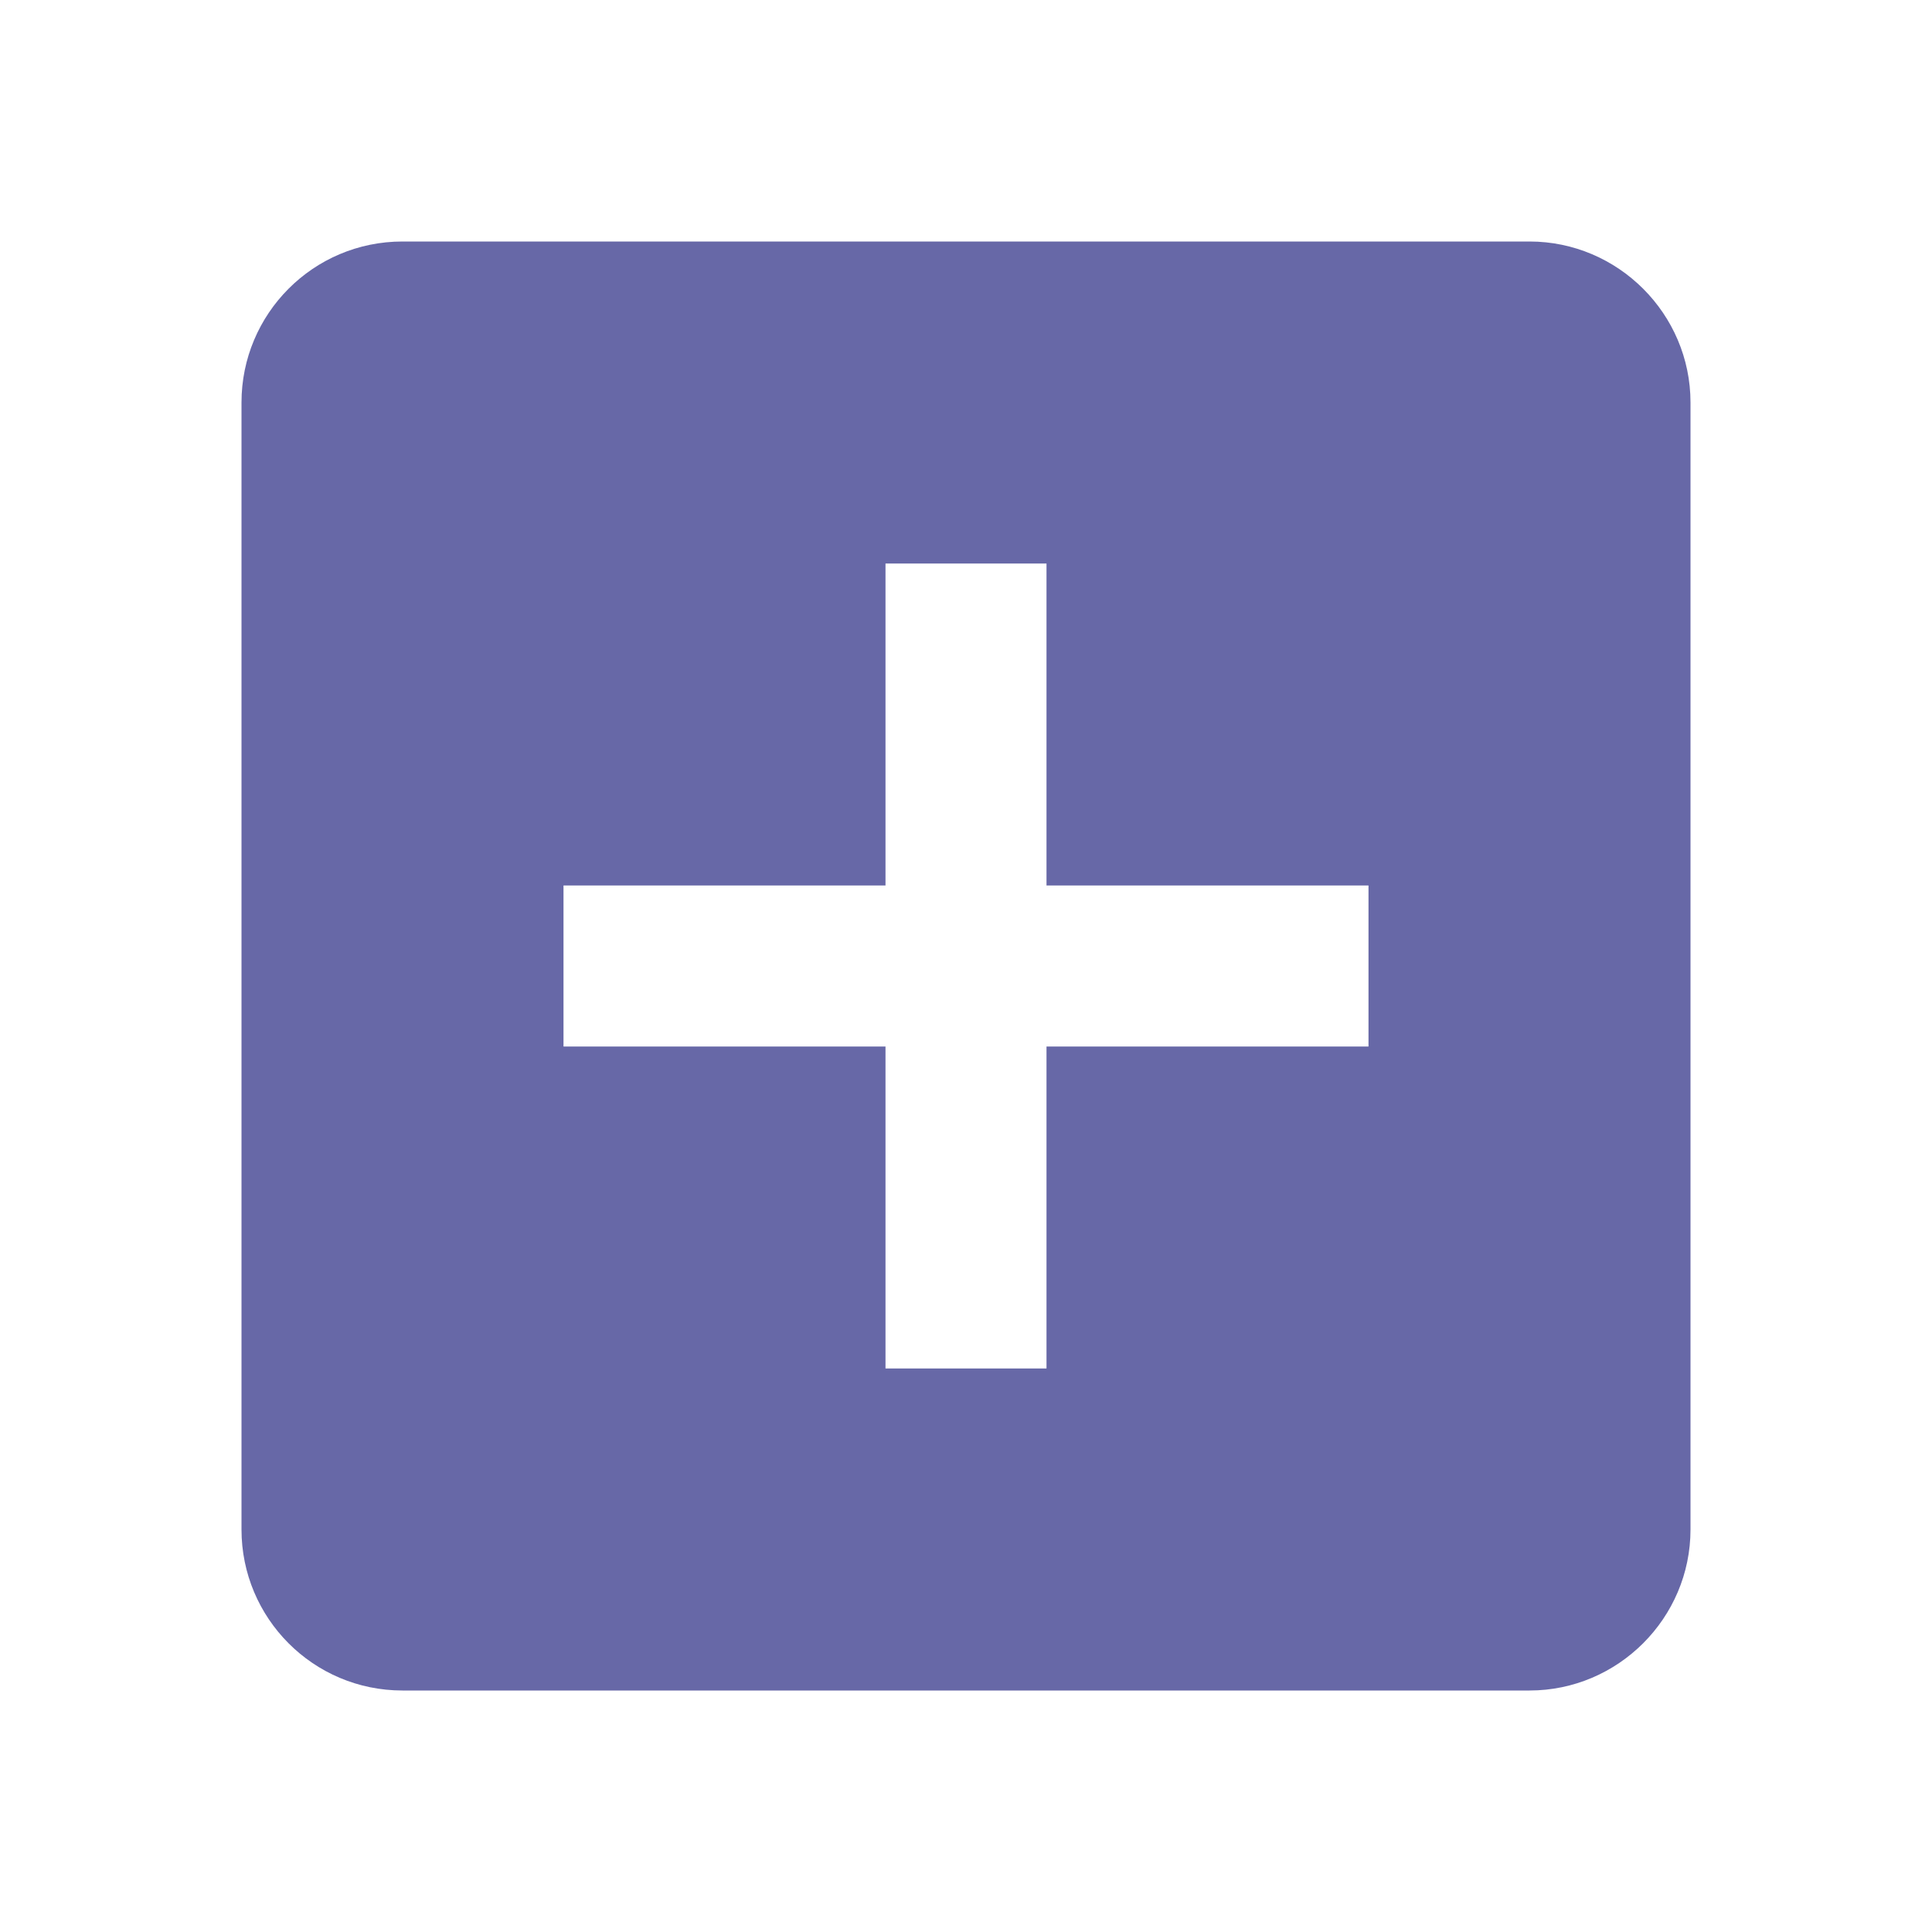
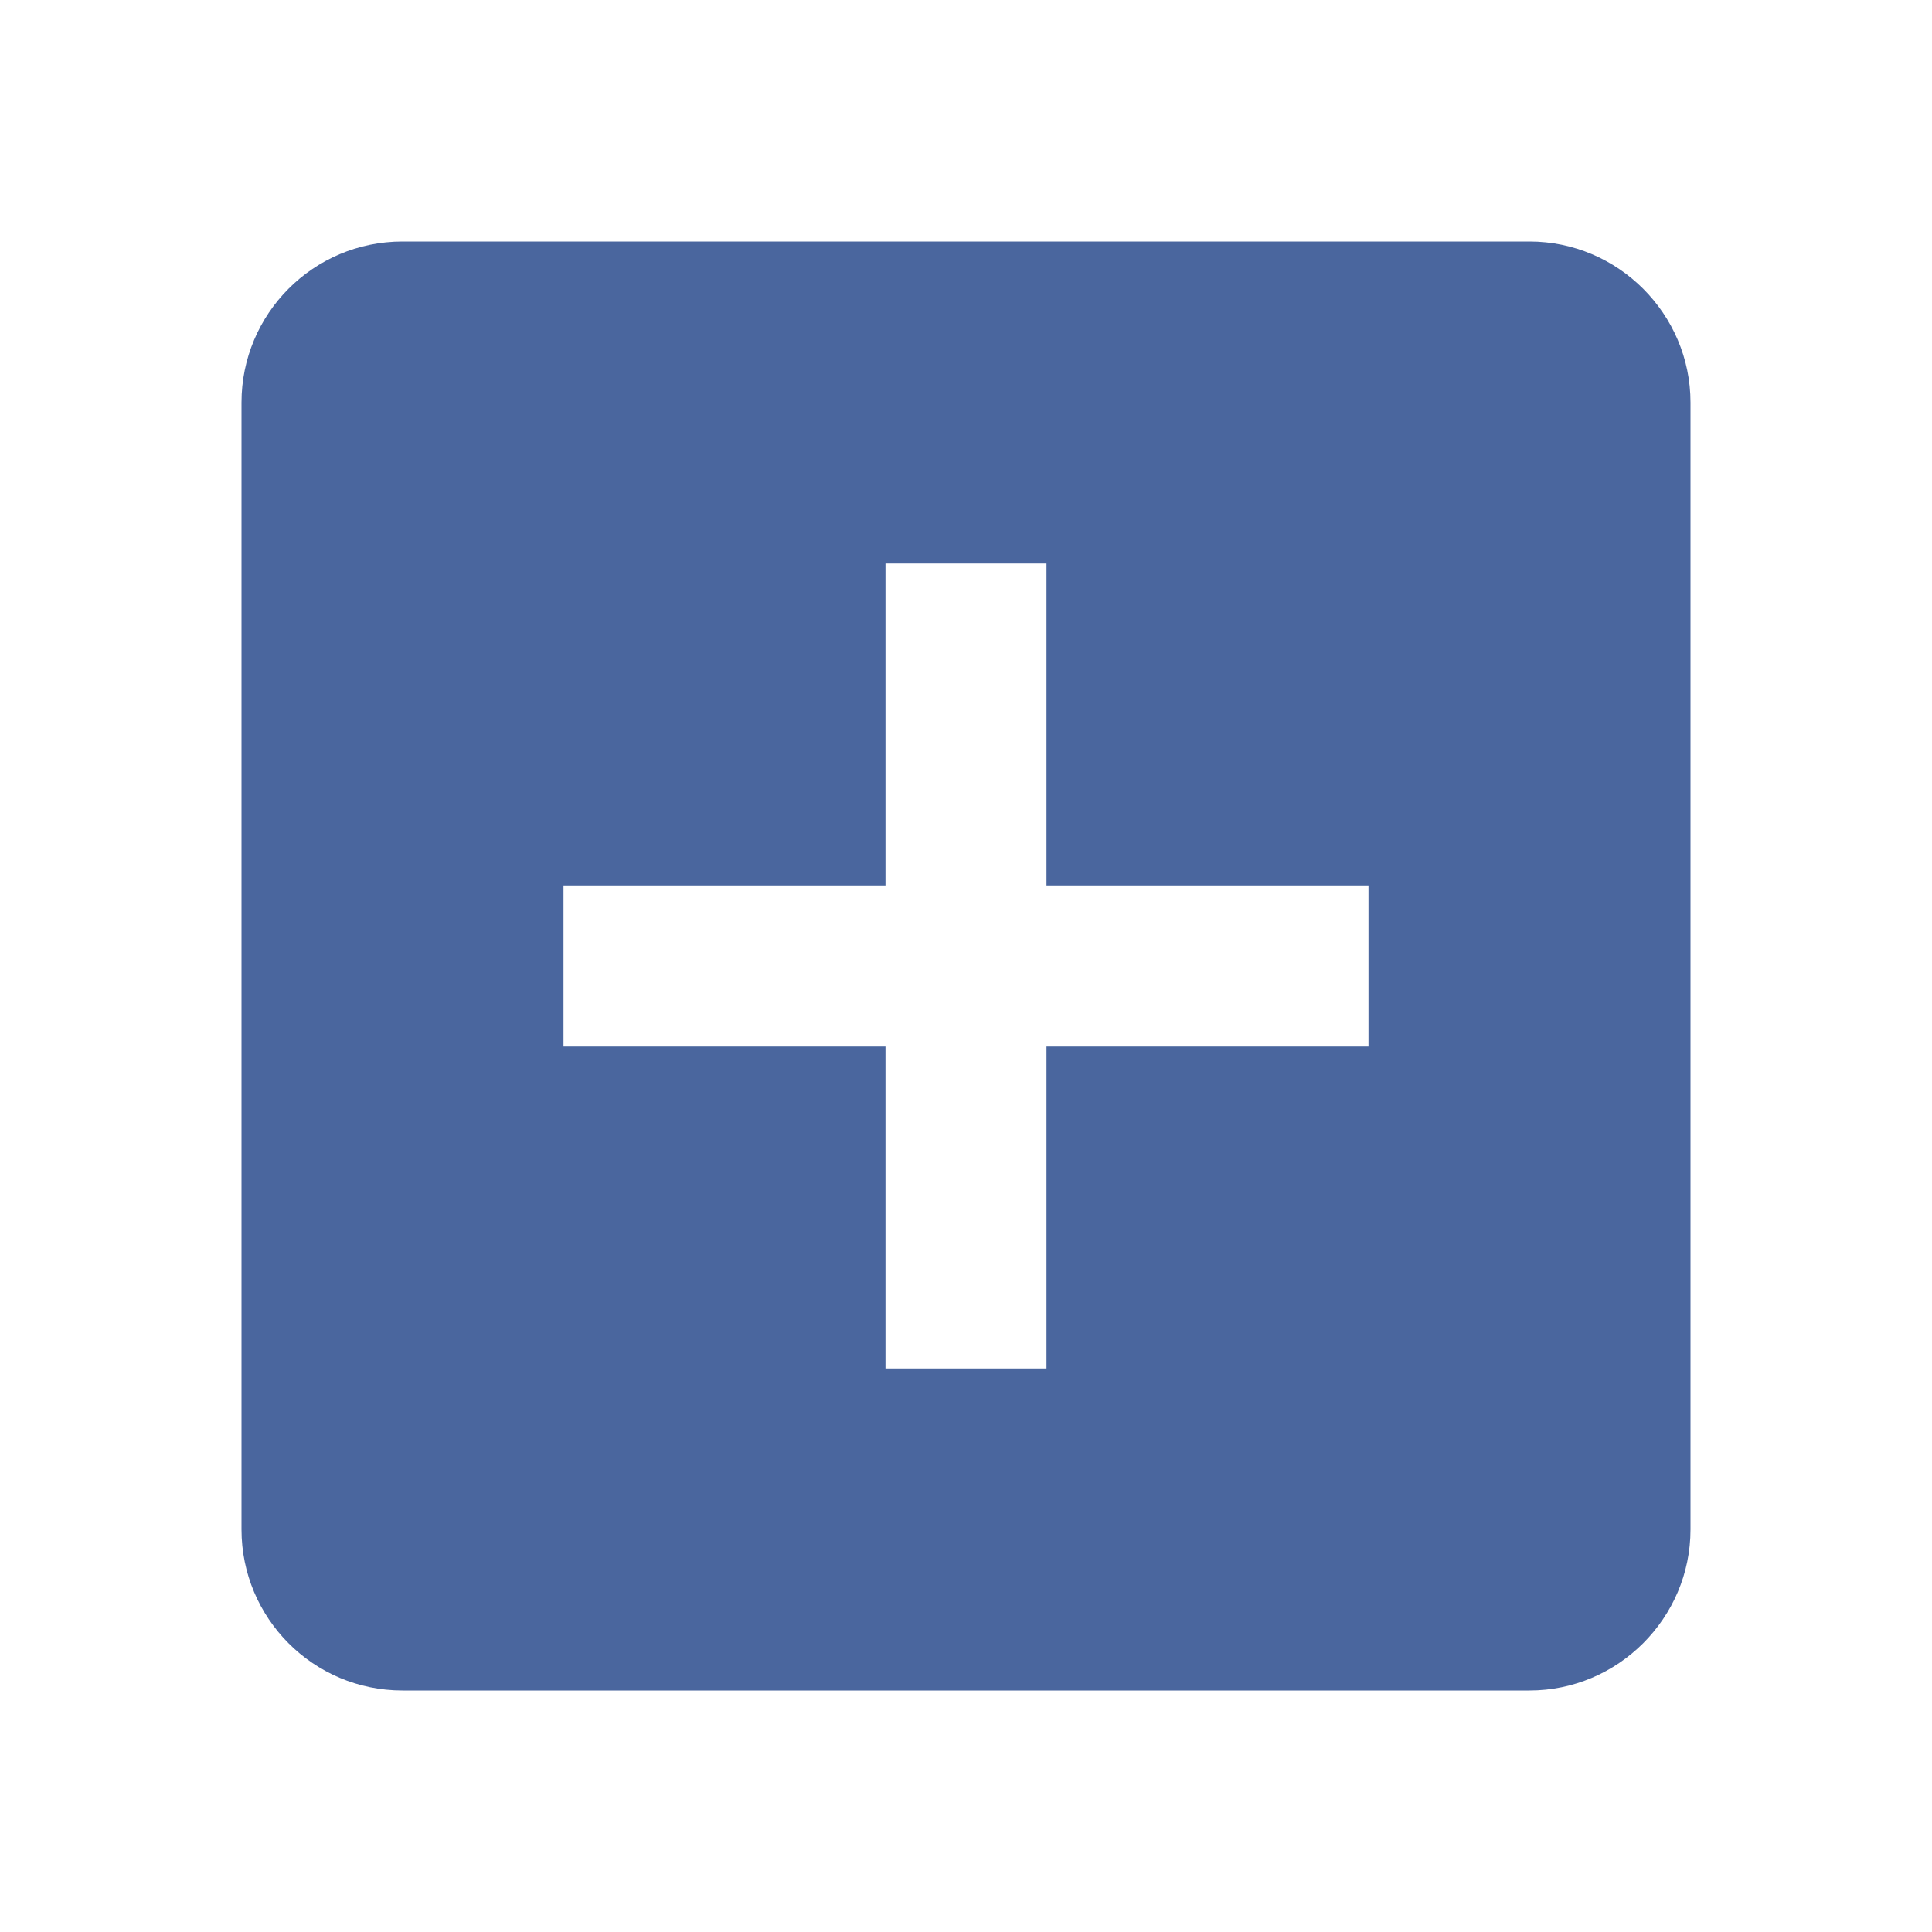
<svg xmlns="http://www.w3.org/2000/svg" width="24" height="24" viewBox="0 0 24 24">
-   <path style="fill: #6768A7;" d="M19 3H5c-1.11 0-2 .9-2 2v14c0 1.1.89 2 2 2h14c1.1 0 2-.9 2-2V5c0-1.1-.9-2-2-2zm-2 10h-4v4h-2v-4H7v-2h4V7h2v4h4v2z" />
+   <path style="fill: rgb(74 102 158);" d="M19 3H5c-1.11 0-2 .9-2 2v14c0 1.1.89 2 2 2h14c1.1 0 2-.9 2-2V5c0-1.1-.9-2-2-2zm-2 10h-4v4h-2v-4H7v-2h4V7h2v4h4v2z" />
</svg>
